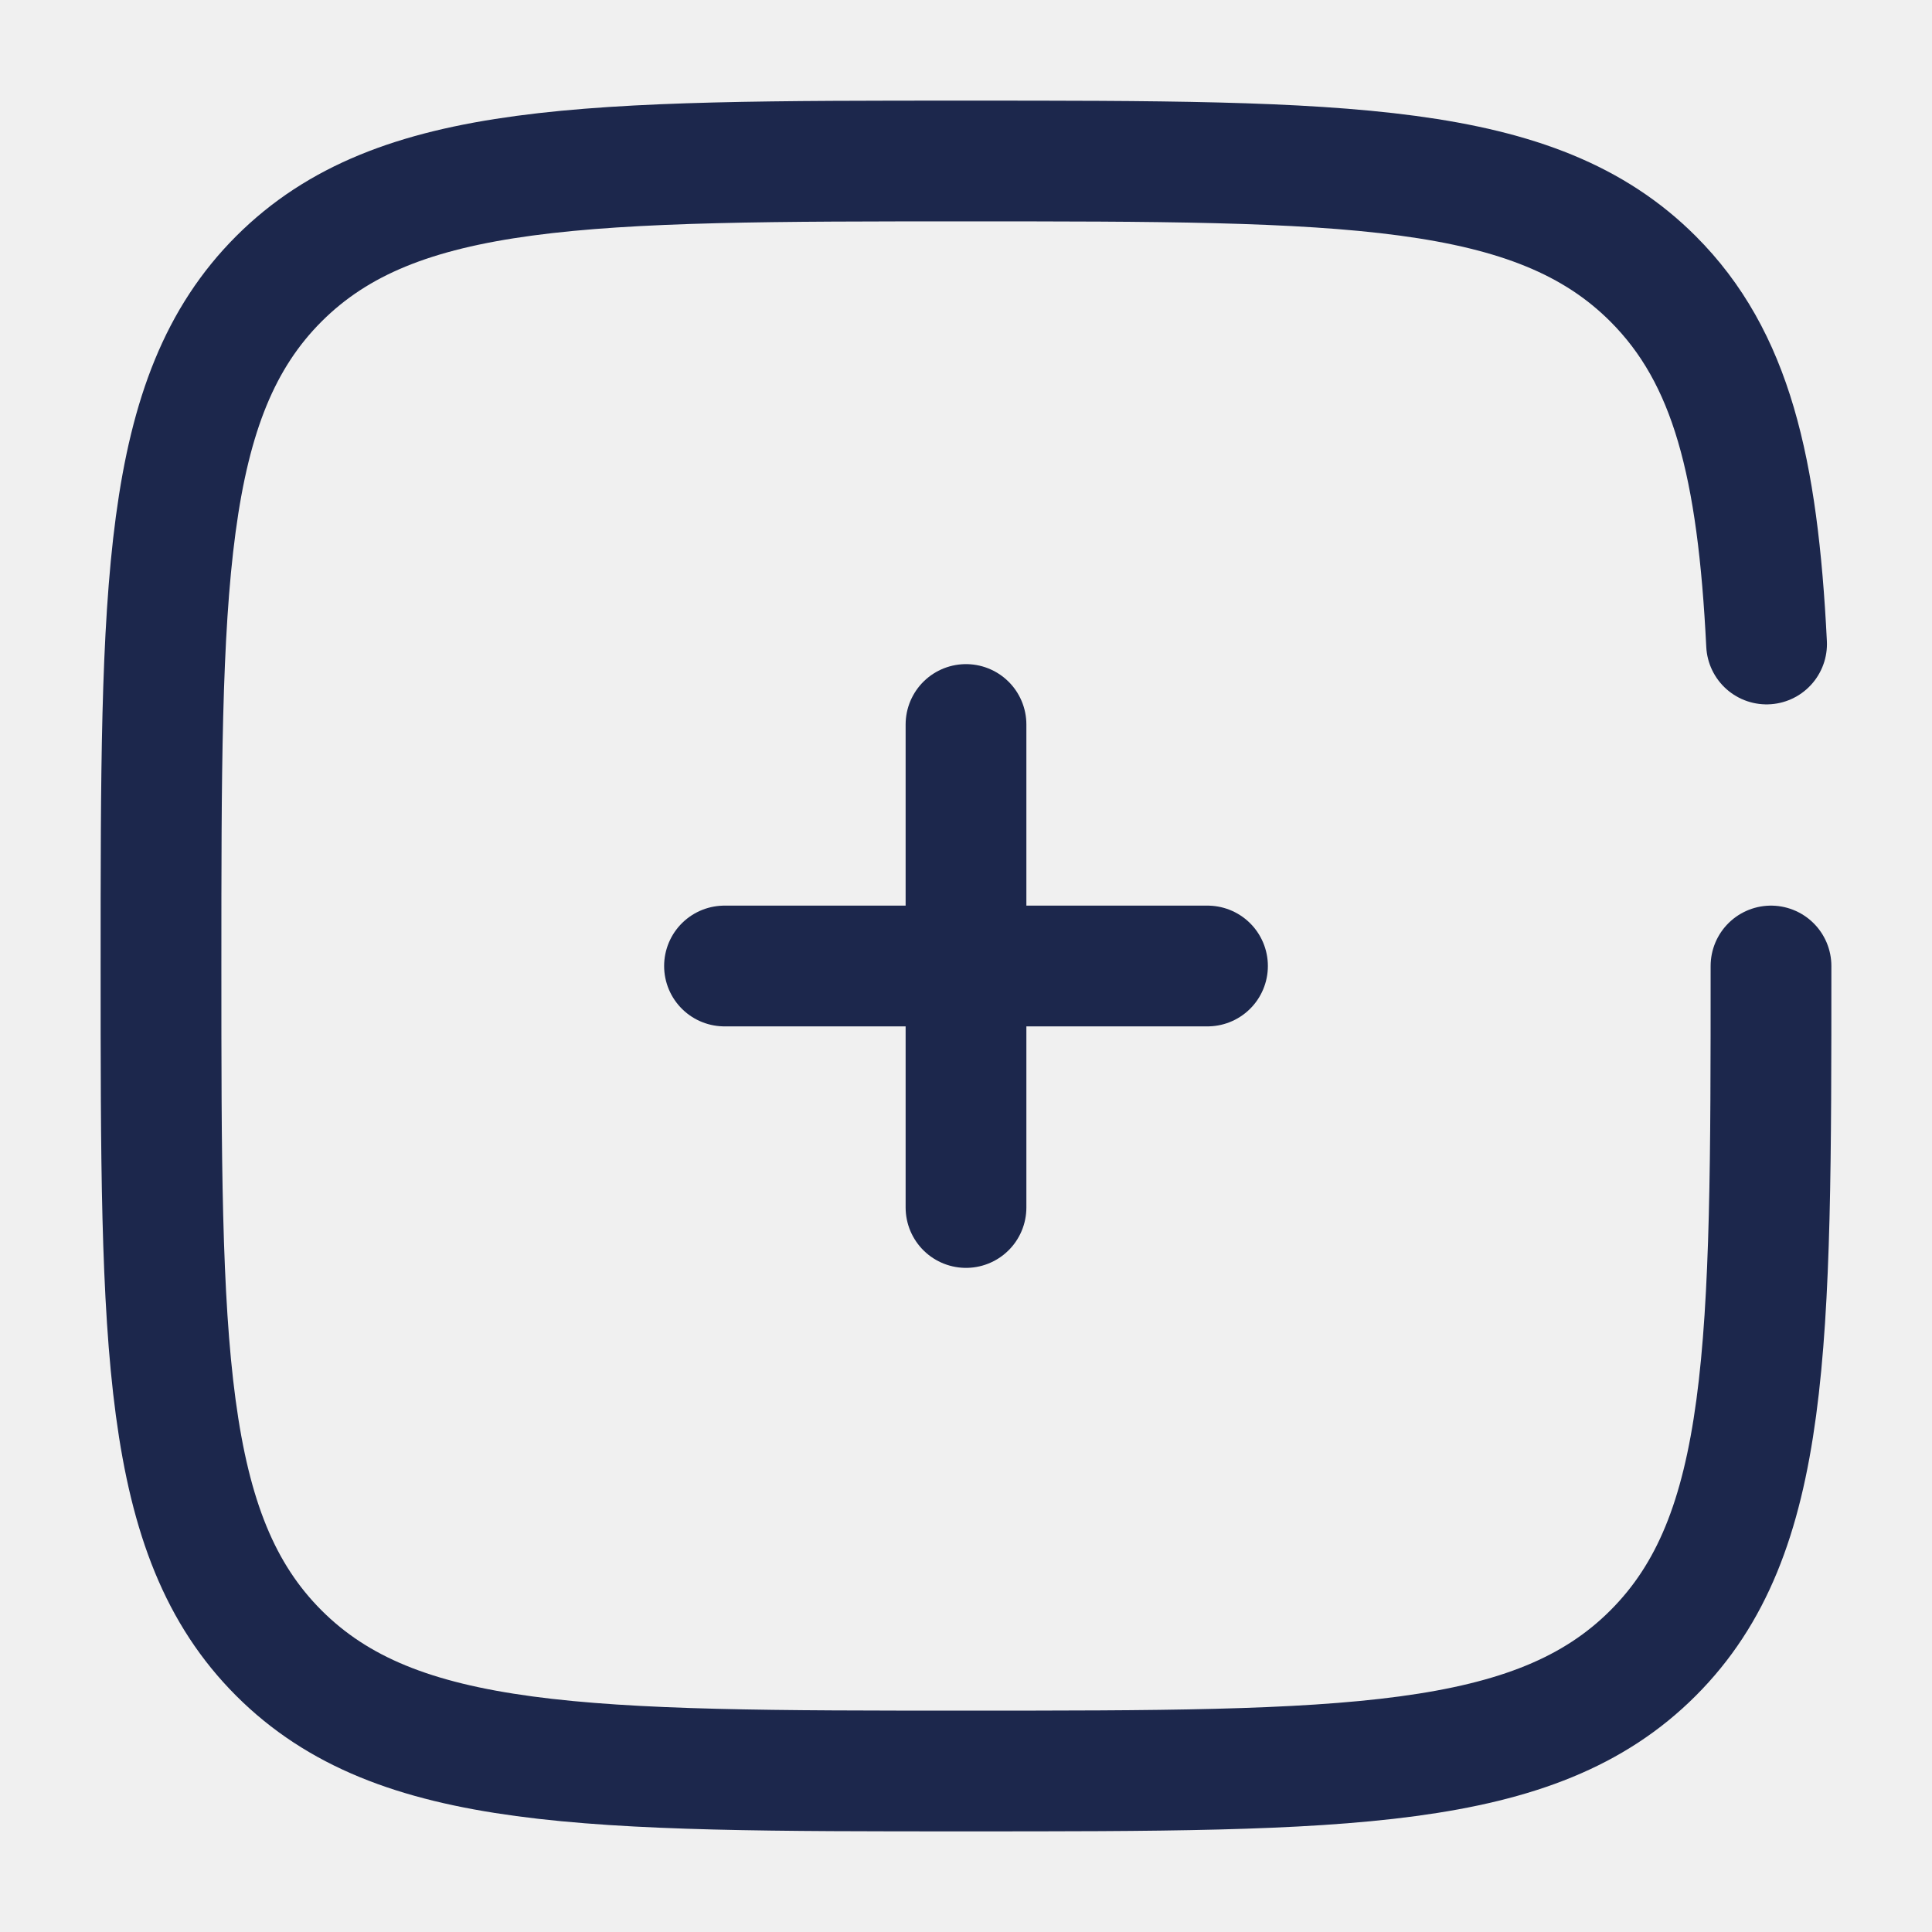
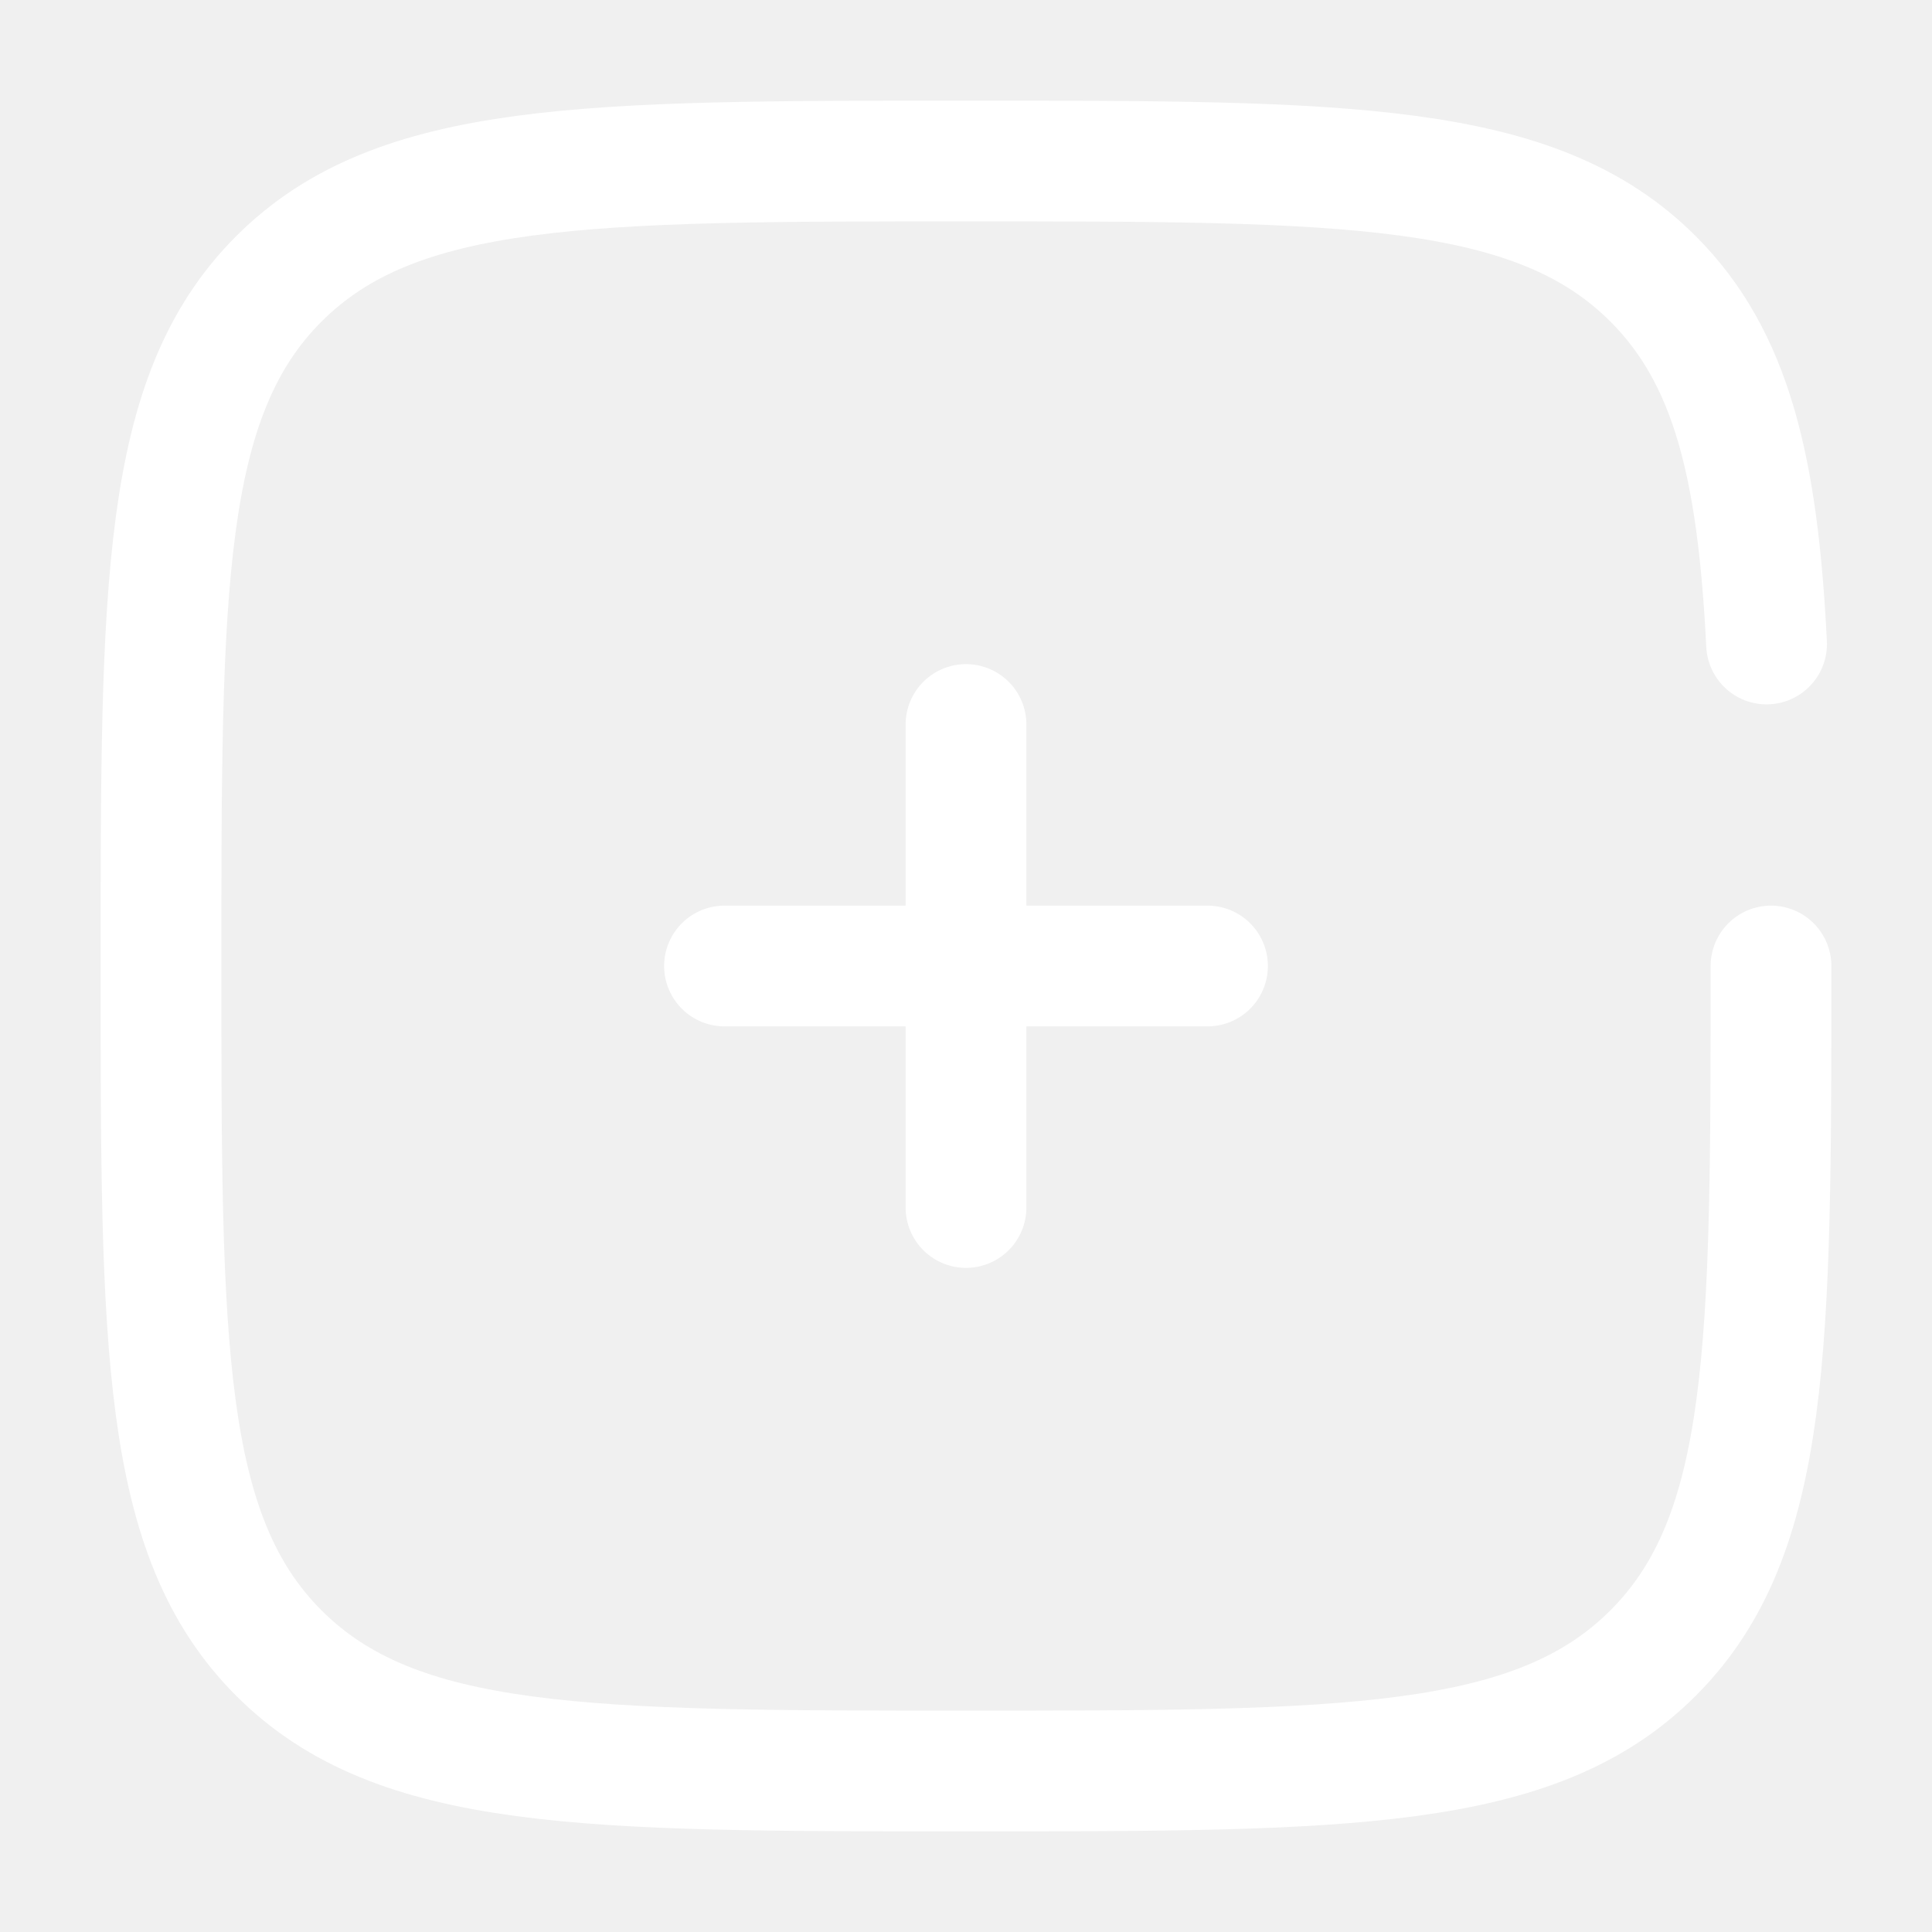
<svg xmlns="http://www.w3.org/2000/svg" width="800px" height="800px" viewBox="0 0 24 24" fill="none">
-   <path d="M15 12L12 12M12 12L9 12M12 12L12 9M12 12L12 15" stroke="#1C274C" stroke-width="1.5" stroke-linecap="round" />
-   <path d="M22 12C22 16.714 22 19.071 20.535 20.535C19.071 22 16.714 22 12 22C7.286 22 4.929 22 3.464 20.535C2 19.071 2 16.714 2 12C2 7.286 2 4.929 3.464 3.464C4.929 2 7.286 2 12 2C16.714 2 19.071 2 20.535 3.464C21.509 4.438 21.836 5.807 21.945 8" stroke="#1C274C" stroke-width="1.5" stroke-linecap="round" />
+   <path d="M15 12L12 12M12 12L9 12M12 12L12 9M12 12L12 15" stroke="#ffffff" stroke-width="1.5" stroke-linecap="round" />
+   <path d="M22 12C22 16.714 22 19.071 20.535 20.535C19.071 22 16.714 22 12 22C7.286 22 4.929 22 3.464 20.535C2 19.071 2 16.714 2 12C2 7.286 2 4.929 3.464 3.464C4.929 2 7.286 2 12 2C16.714 2 19.071 2 20.535 3.464C21.509 4.438 21.836 5.807 21.945 8" stroke="#ffffff" stroke-width="1.5" stroke-linecap="round" />
</svg>
